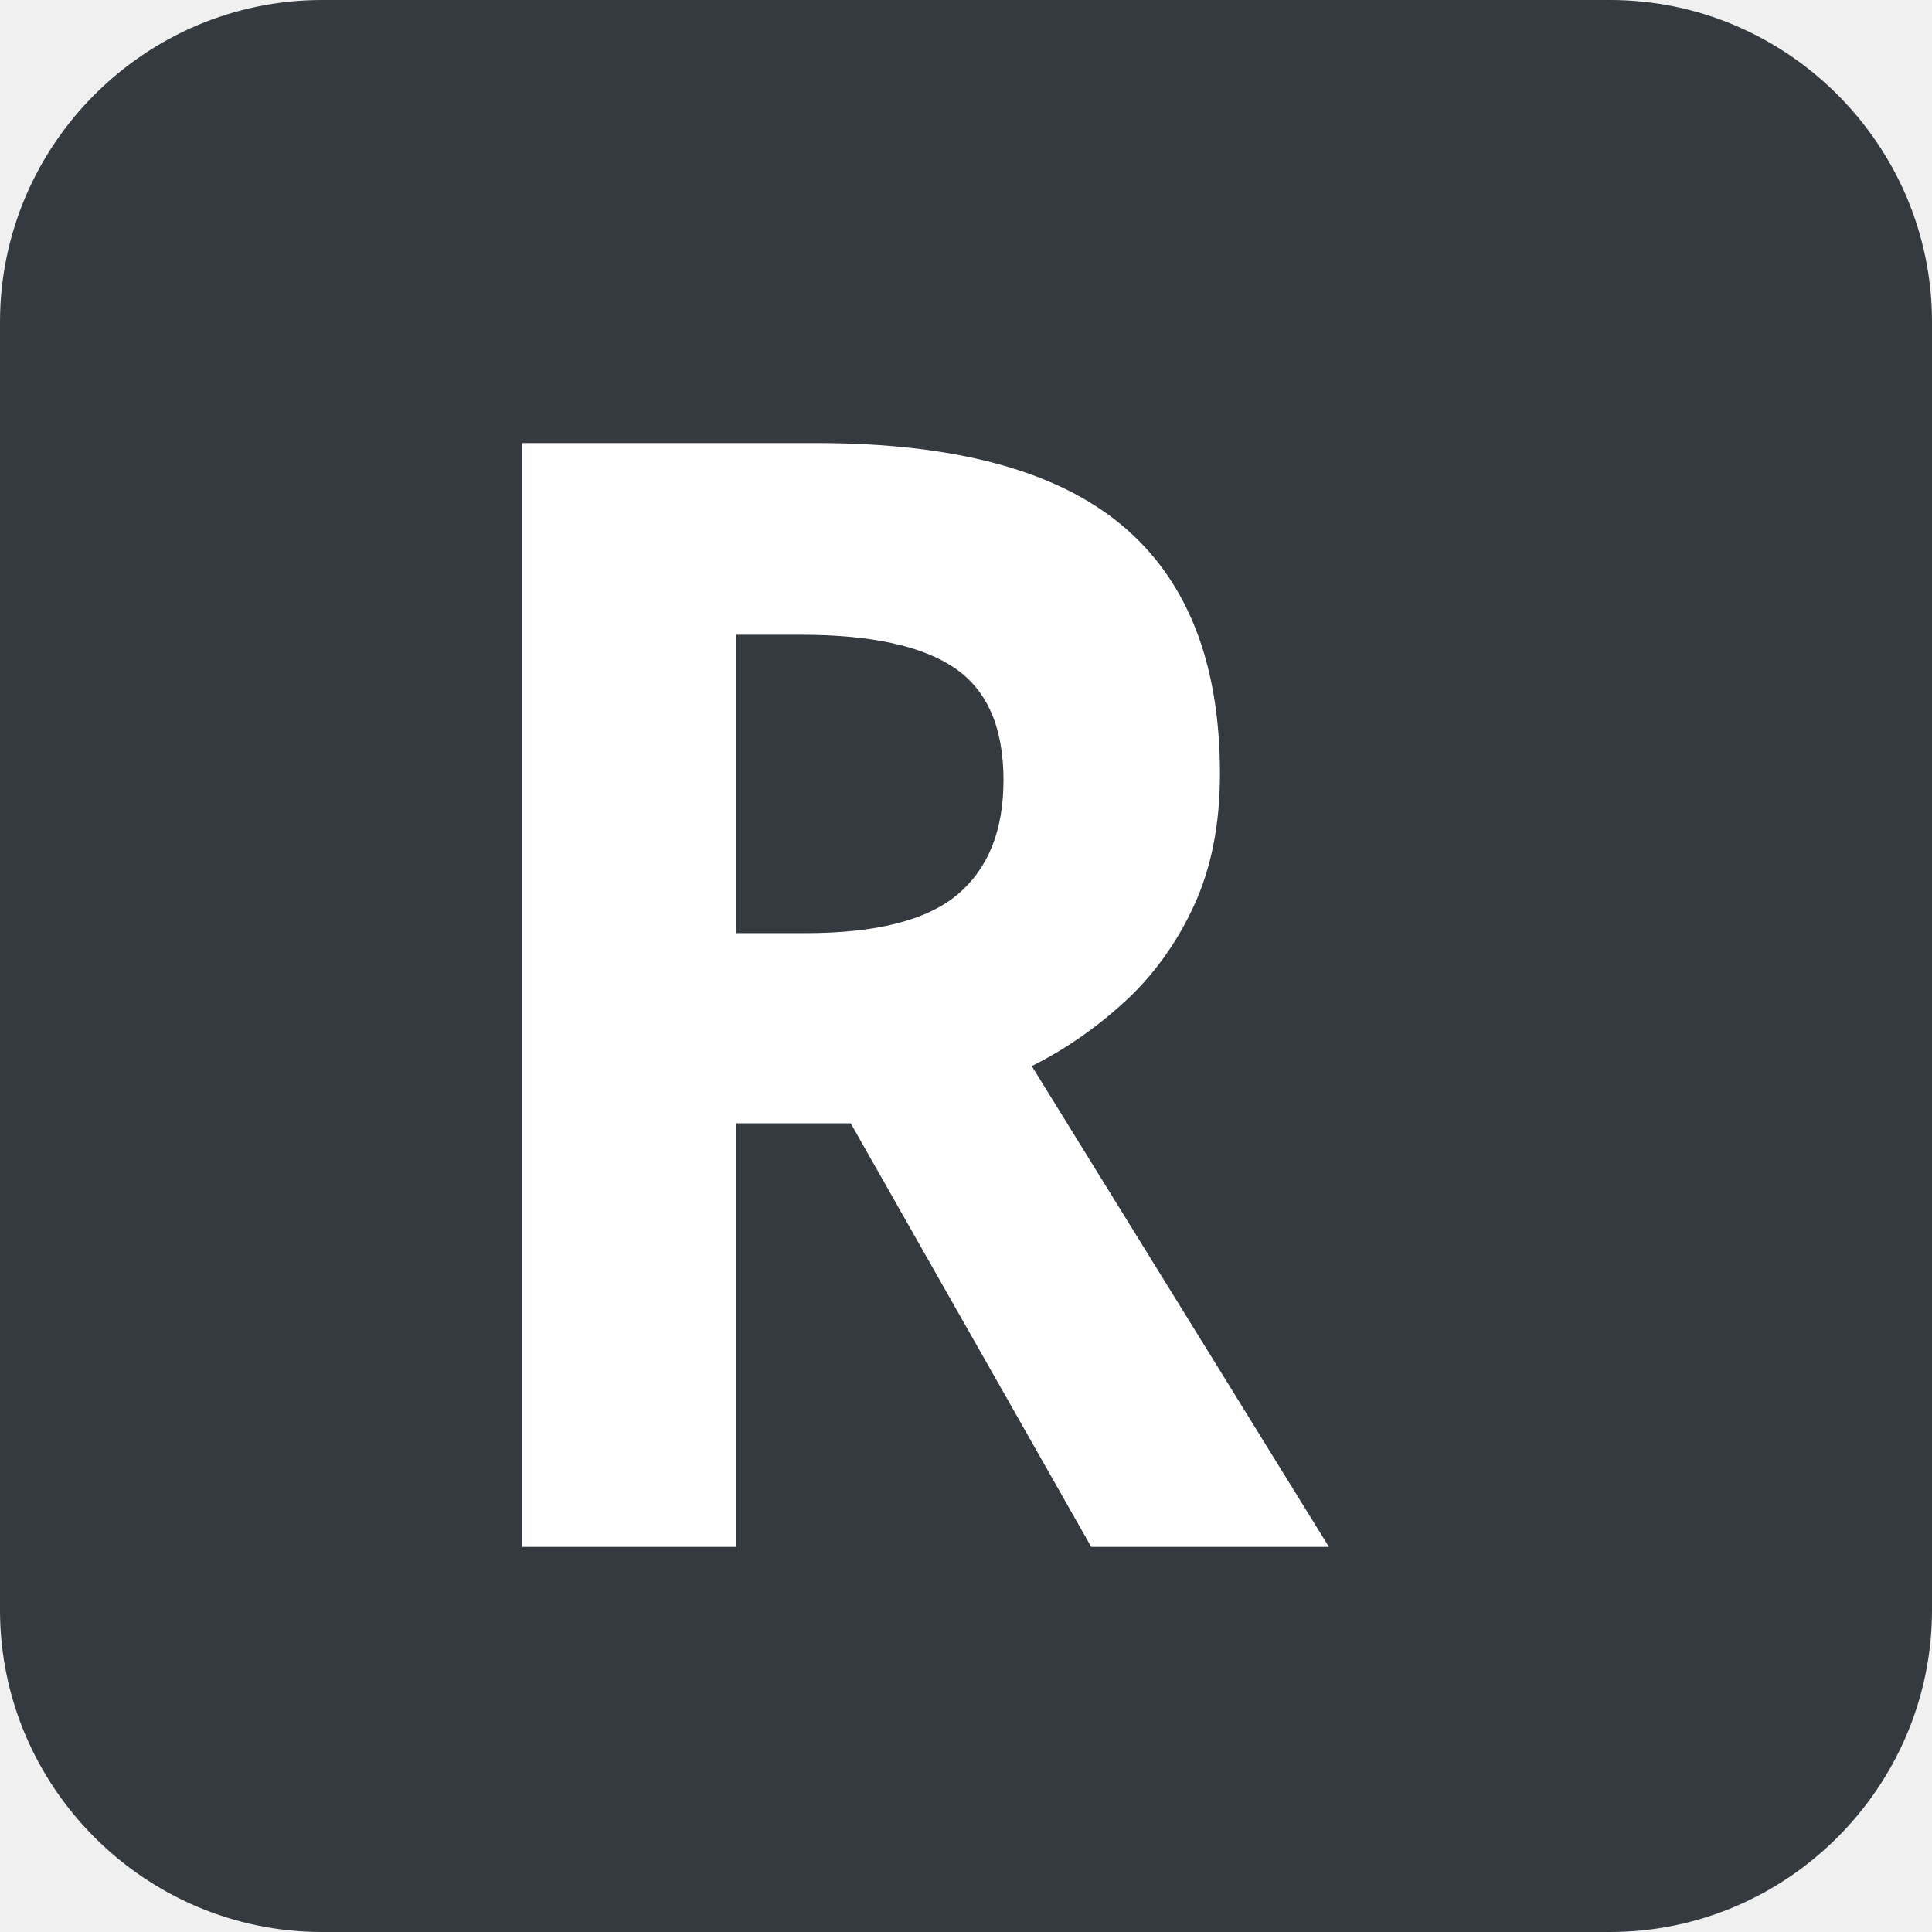
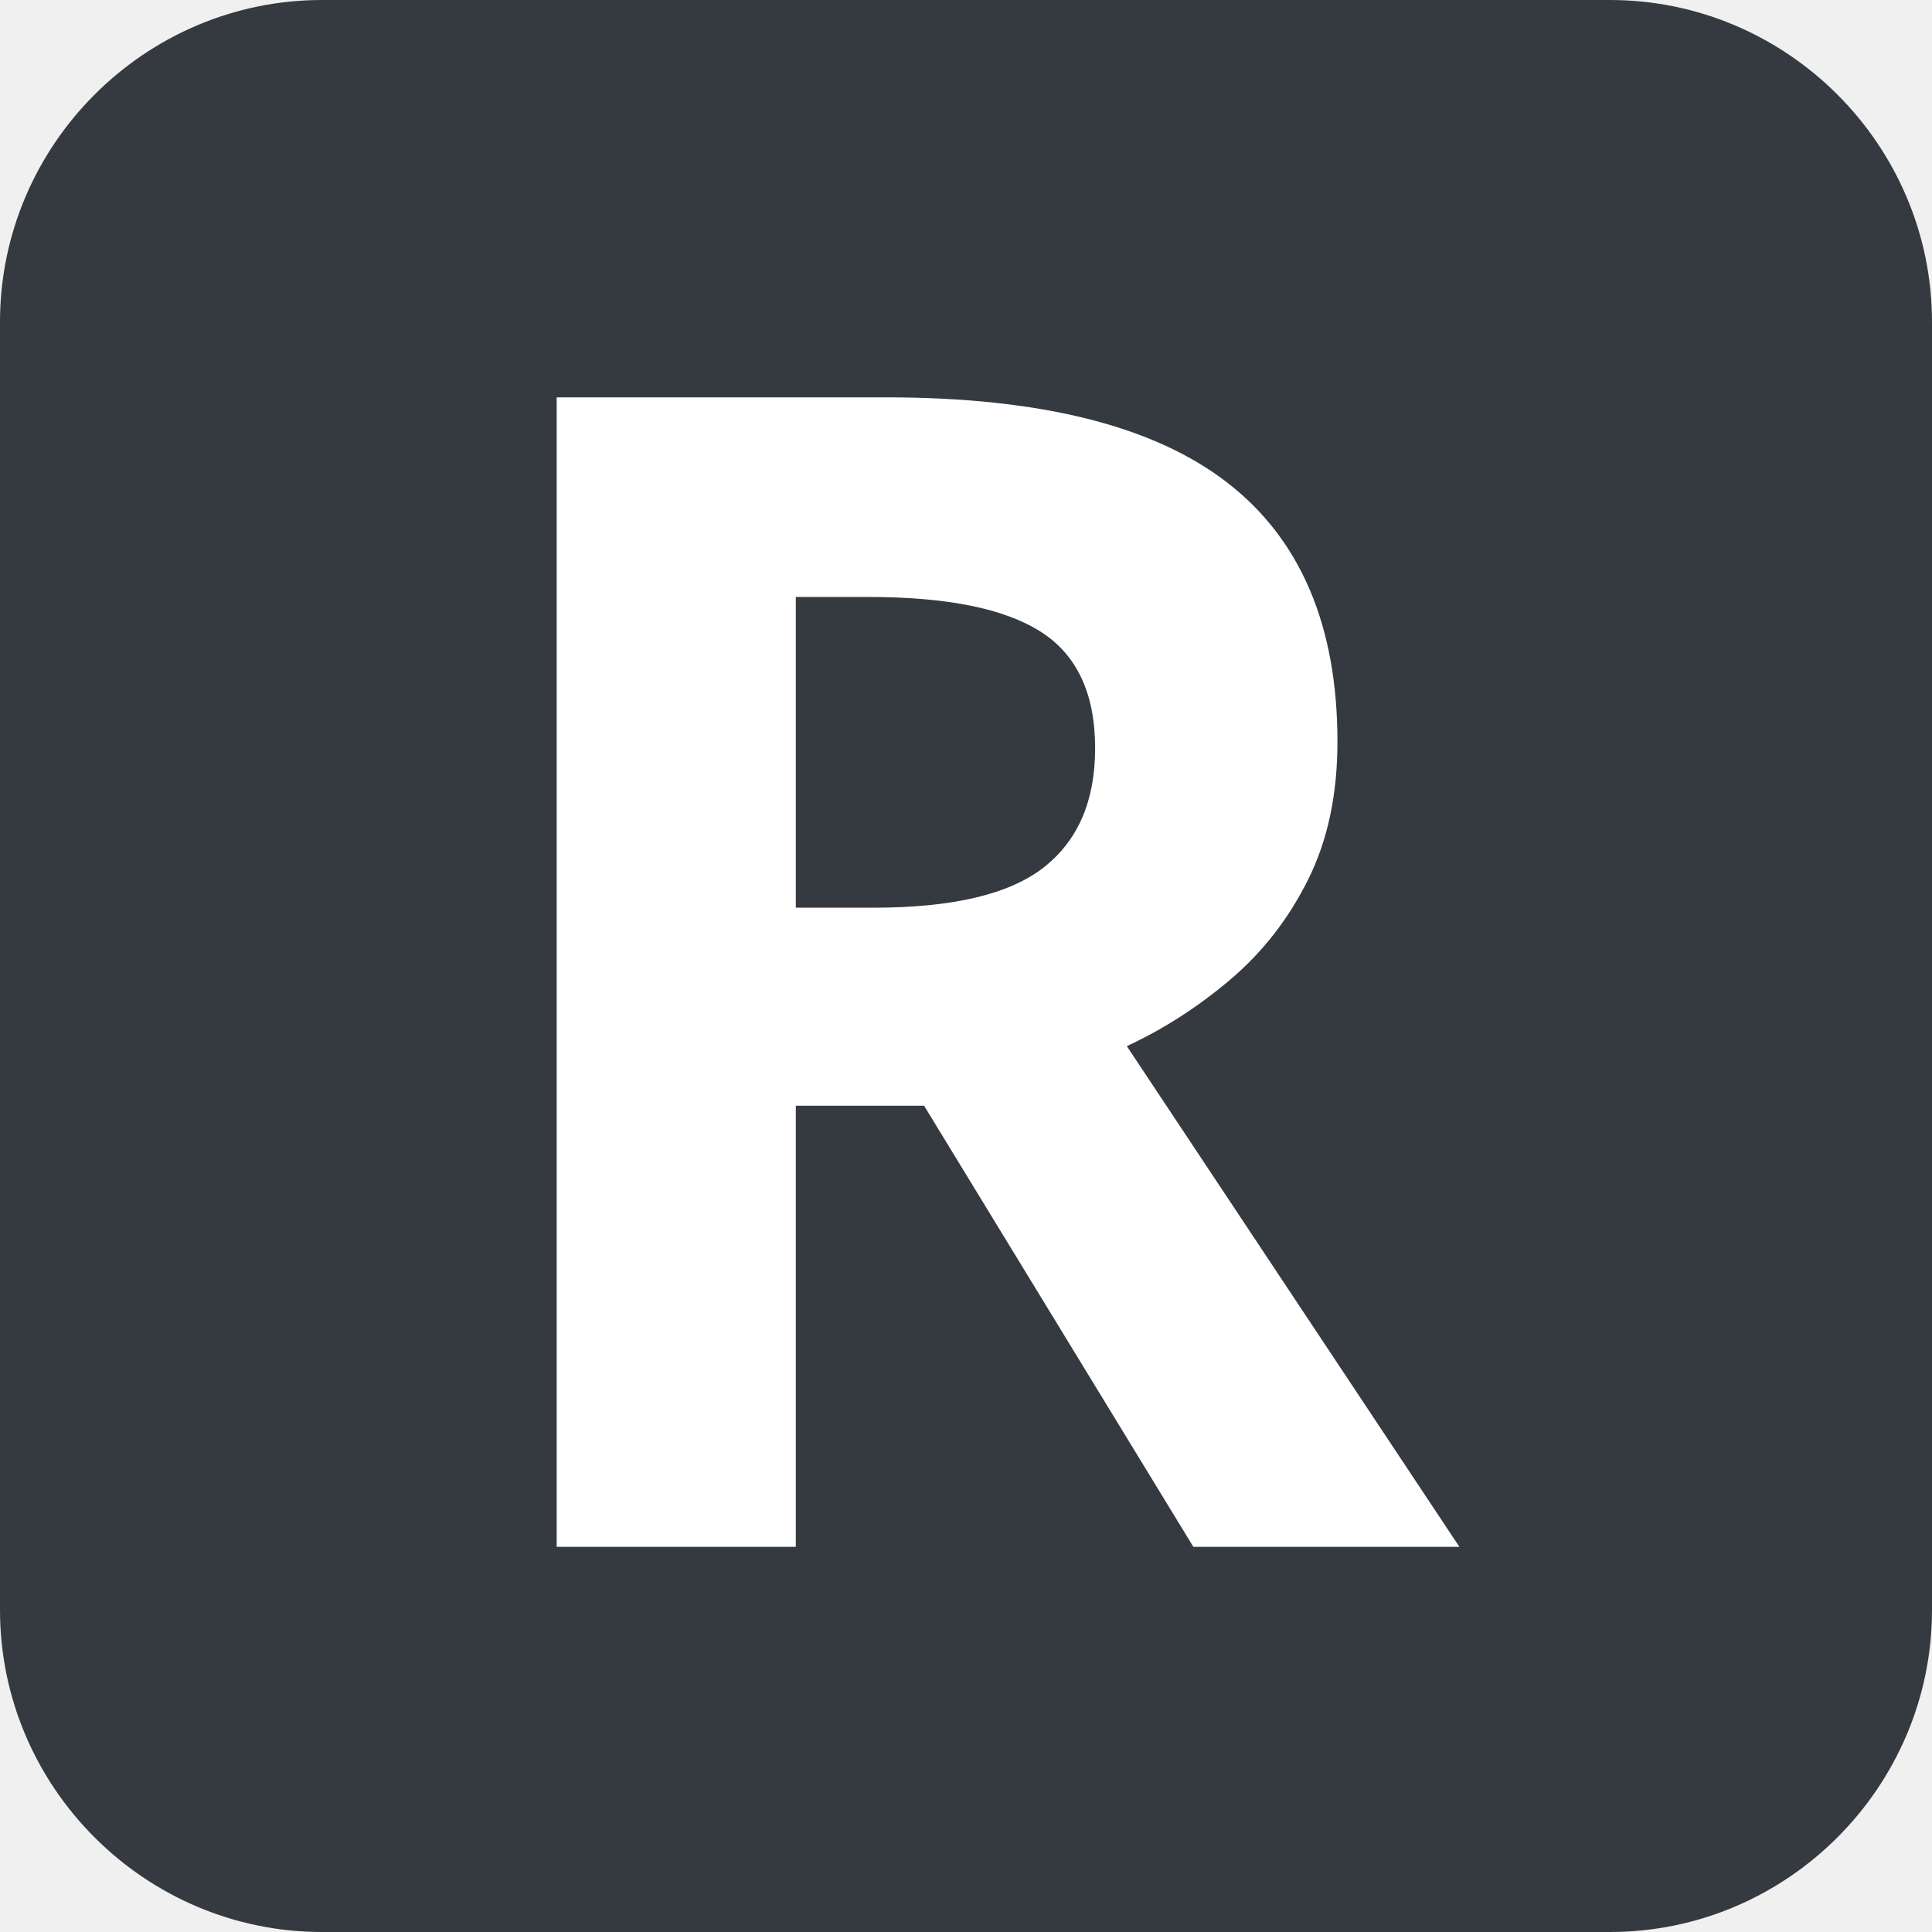
<svg xmlns="http://www.w3.org/2000/svg" id="svg3823" version="1.1" role="img" focusable="false" viewBox="0 0 612 612">
  <defs id="defs3827" />
-   <path style="fill:#343a40;fill-opacity:1" id="path3819" d="M612 510c0 56.1-45.9 102-102 102H102C45.9 612 0 566.1 0 510V102C0 45.9 45.9 0 102 0h408c56.1 0 102 45.9 102 102v408z" fill="#563D7C" />
-   <text transform="scale(0.9566694,1.045293)" id="text4638" y="468.768" x="130.826" style="font-style:normal;font-weight:normal;font-size:468.49px;line-height:1.25;font-family:sans-serif;letter-spacing:0px;word-spacing:0px;fill:#ffffff;fill-opacity:1;stroke:none;stroke-width:11.712" xml:space="preserve">
-     <tspan style="font-style:normal;font-variant:normal;font-weight:bold;font-stretch:normal;font-family:sans-serif;-inkscape-font-specification:'sans-serif Bold';fill:#ffffff;fill-opacity:1;stroke-width:11.712" y="468.768" x="130.826" id="tspan4636">R</tspan>
+   <path fill="#563D7C" style="fill:#343a40;fill-opacity:1" id="path3819" d="M612 510c0 56.1-45.9 102-102 102H102C45.9 612 0 566.1 0 510V102C0 45.9 45.9 0 102 0h408c56.1 0 102 45.9 102 102v408z" />
+   <text transform="scale(0.9918301,1.008237)" id="text4638" y="485.997" x="132.262" style="font-style:normal;font-weight:normal;font-size:505.833px;line-height:1.25;font-family:sans-serif;letter-spacing:0px;word-spacing:0px;fill:#ffffff;fill-opacity:1;stroke:none;stroke-width:12.646" xml:space="preserve">
+     <tspan style="font-style:normal;font-variant:normal;font-weight:bold;font-stretch:normal;font-family:Rubik;-inkscape-font-specification:'Rubik Bold';fill:#ffffff;fill-opacity:1;stroke-width:12.646" y="485.997" x="132.262" id="tspan4636">R</tspan>
  </text>
  <flowRoot style="fill:black;fill-opacity:1;stroke:none;font-family:sans-serif;font-style:normal;font-weight:normal;font-size:40px;line-height:1.25;letter-spacing:0px;word-spacing:0px" id="flowRoot4640" xml:space="preserve">
    <flowRegion id="flowRegion4642">
      <rect y="274.602" x="94.435" height="52.26" width="40.341" id="rect4644" />
    </flowRegion>
    <flowPara id="flowPara4646" />
  </flowRoot>
</svg>
